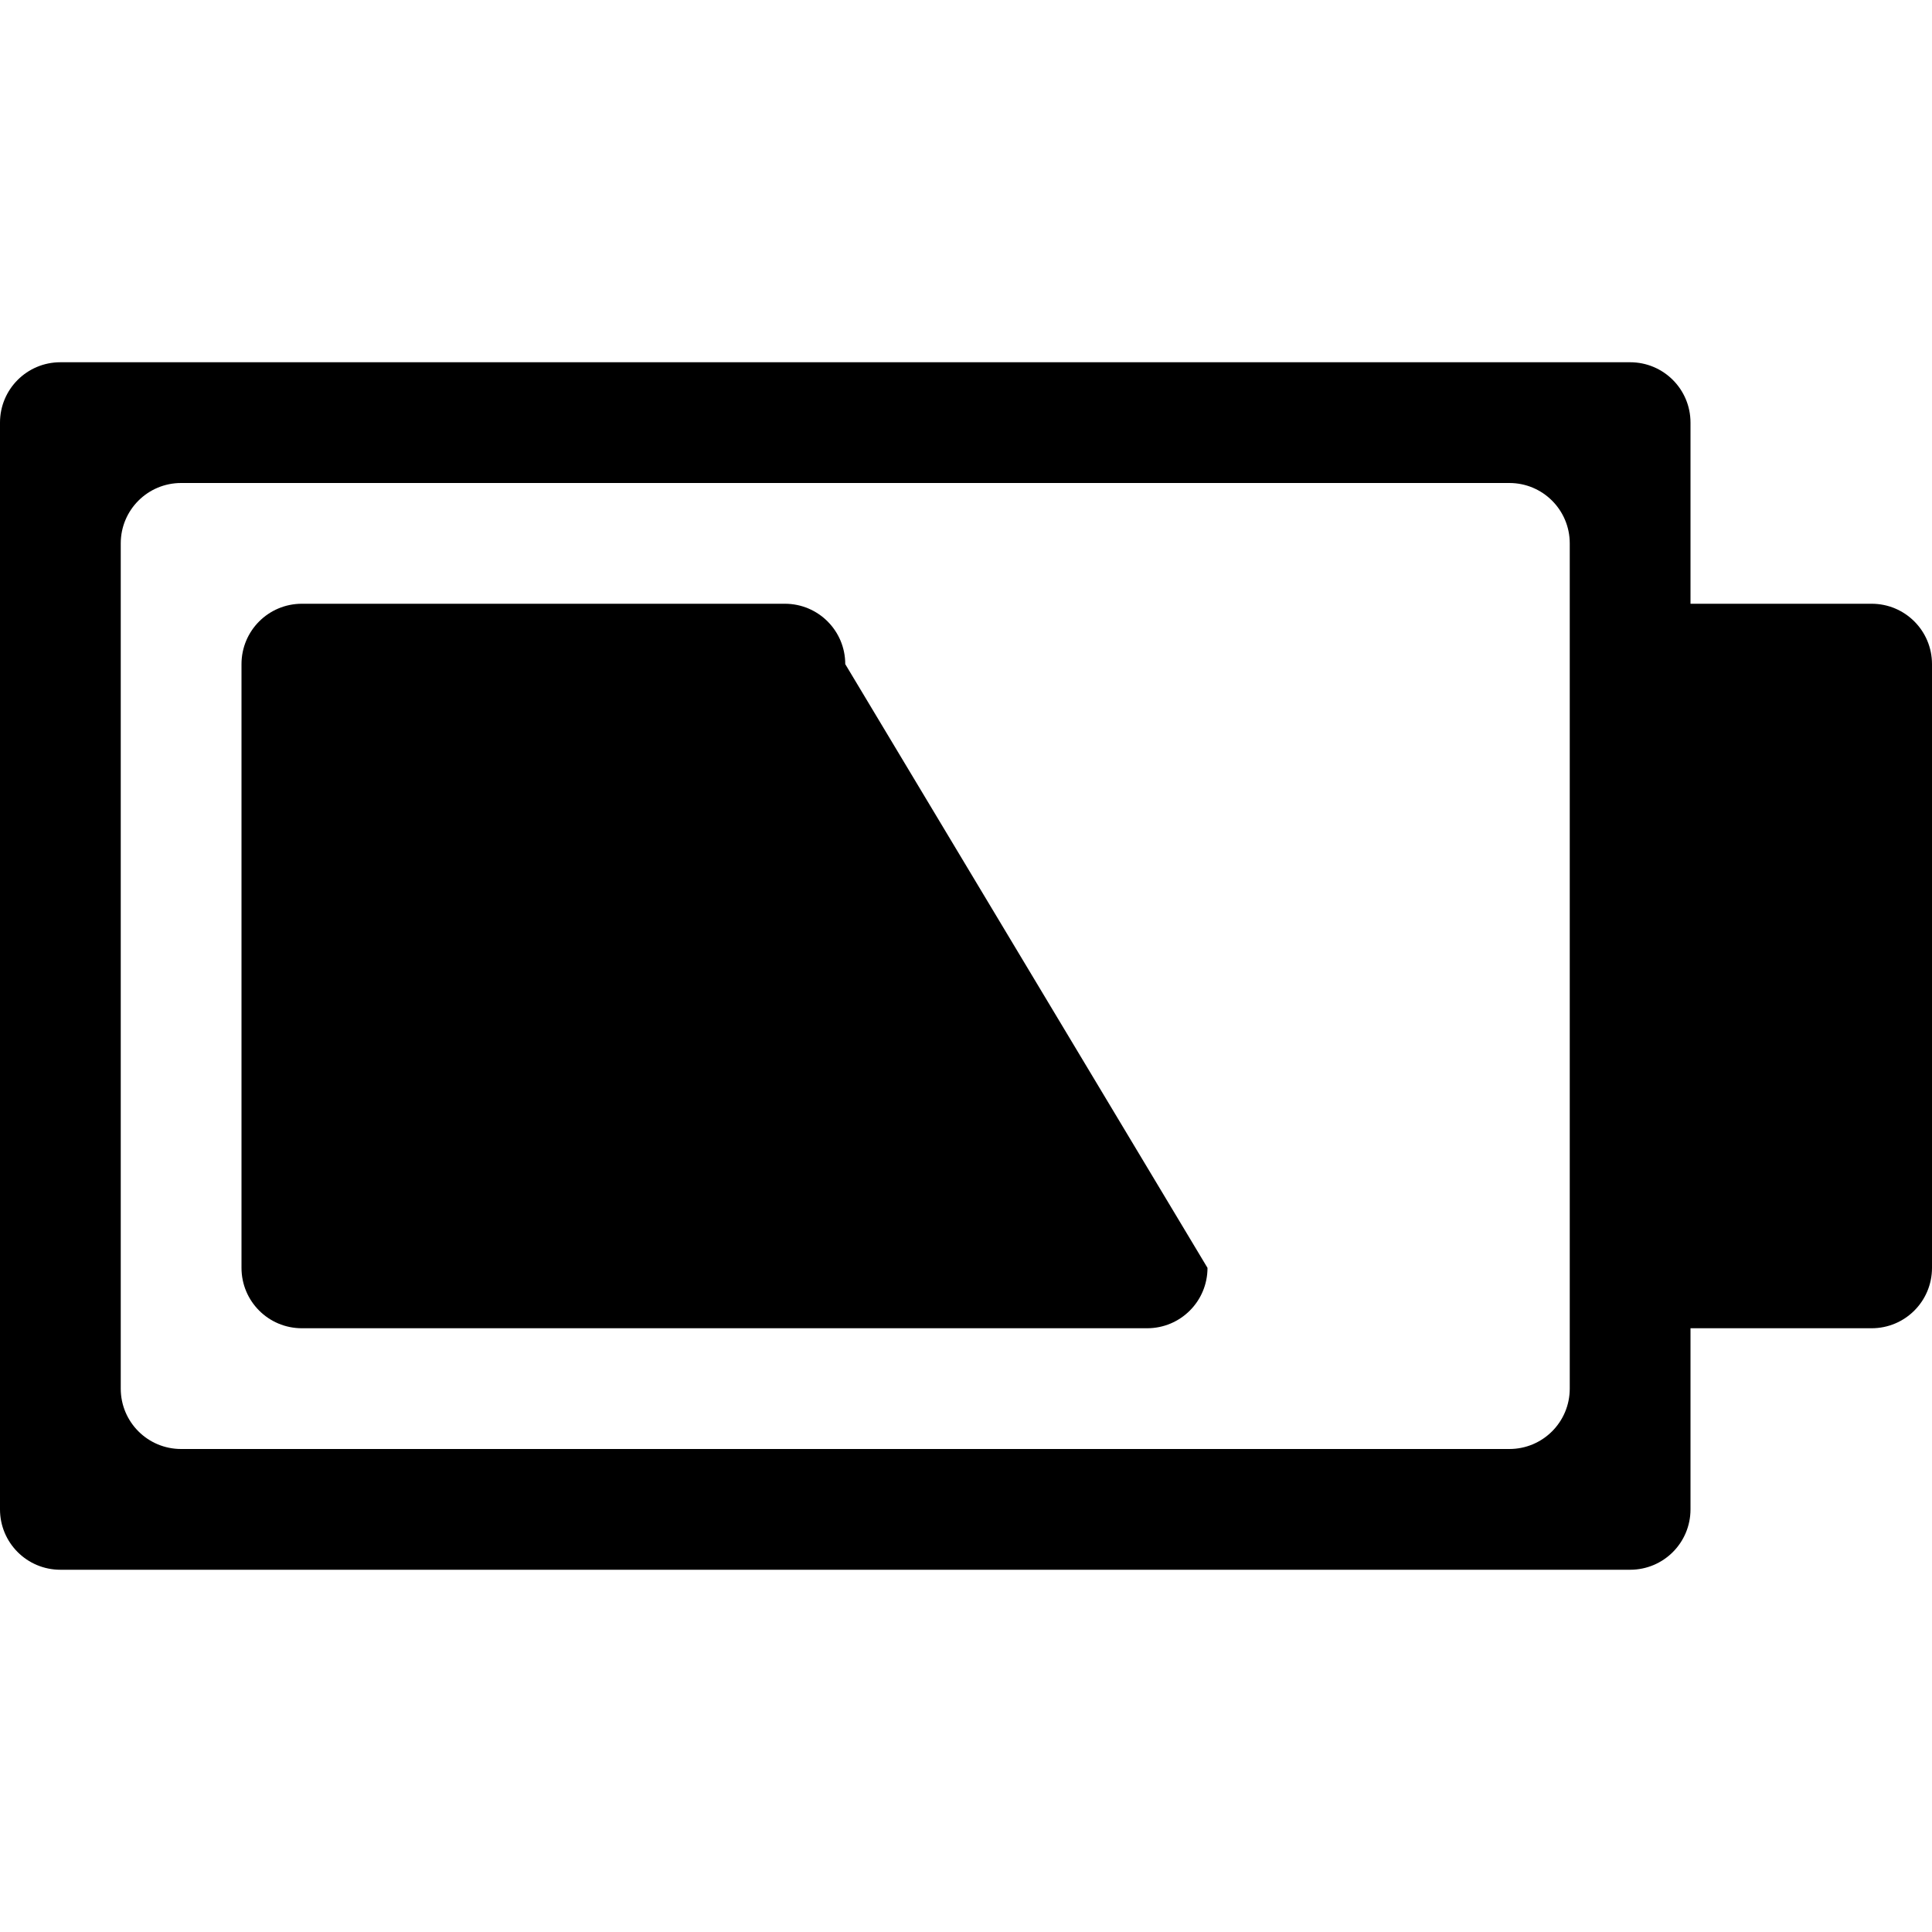
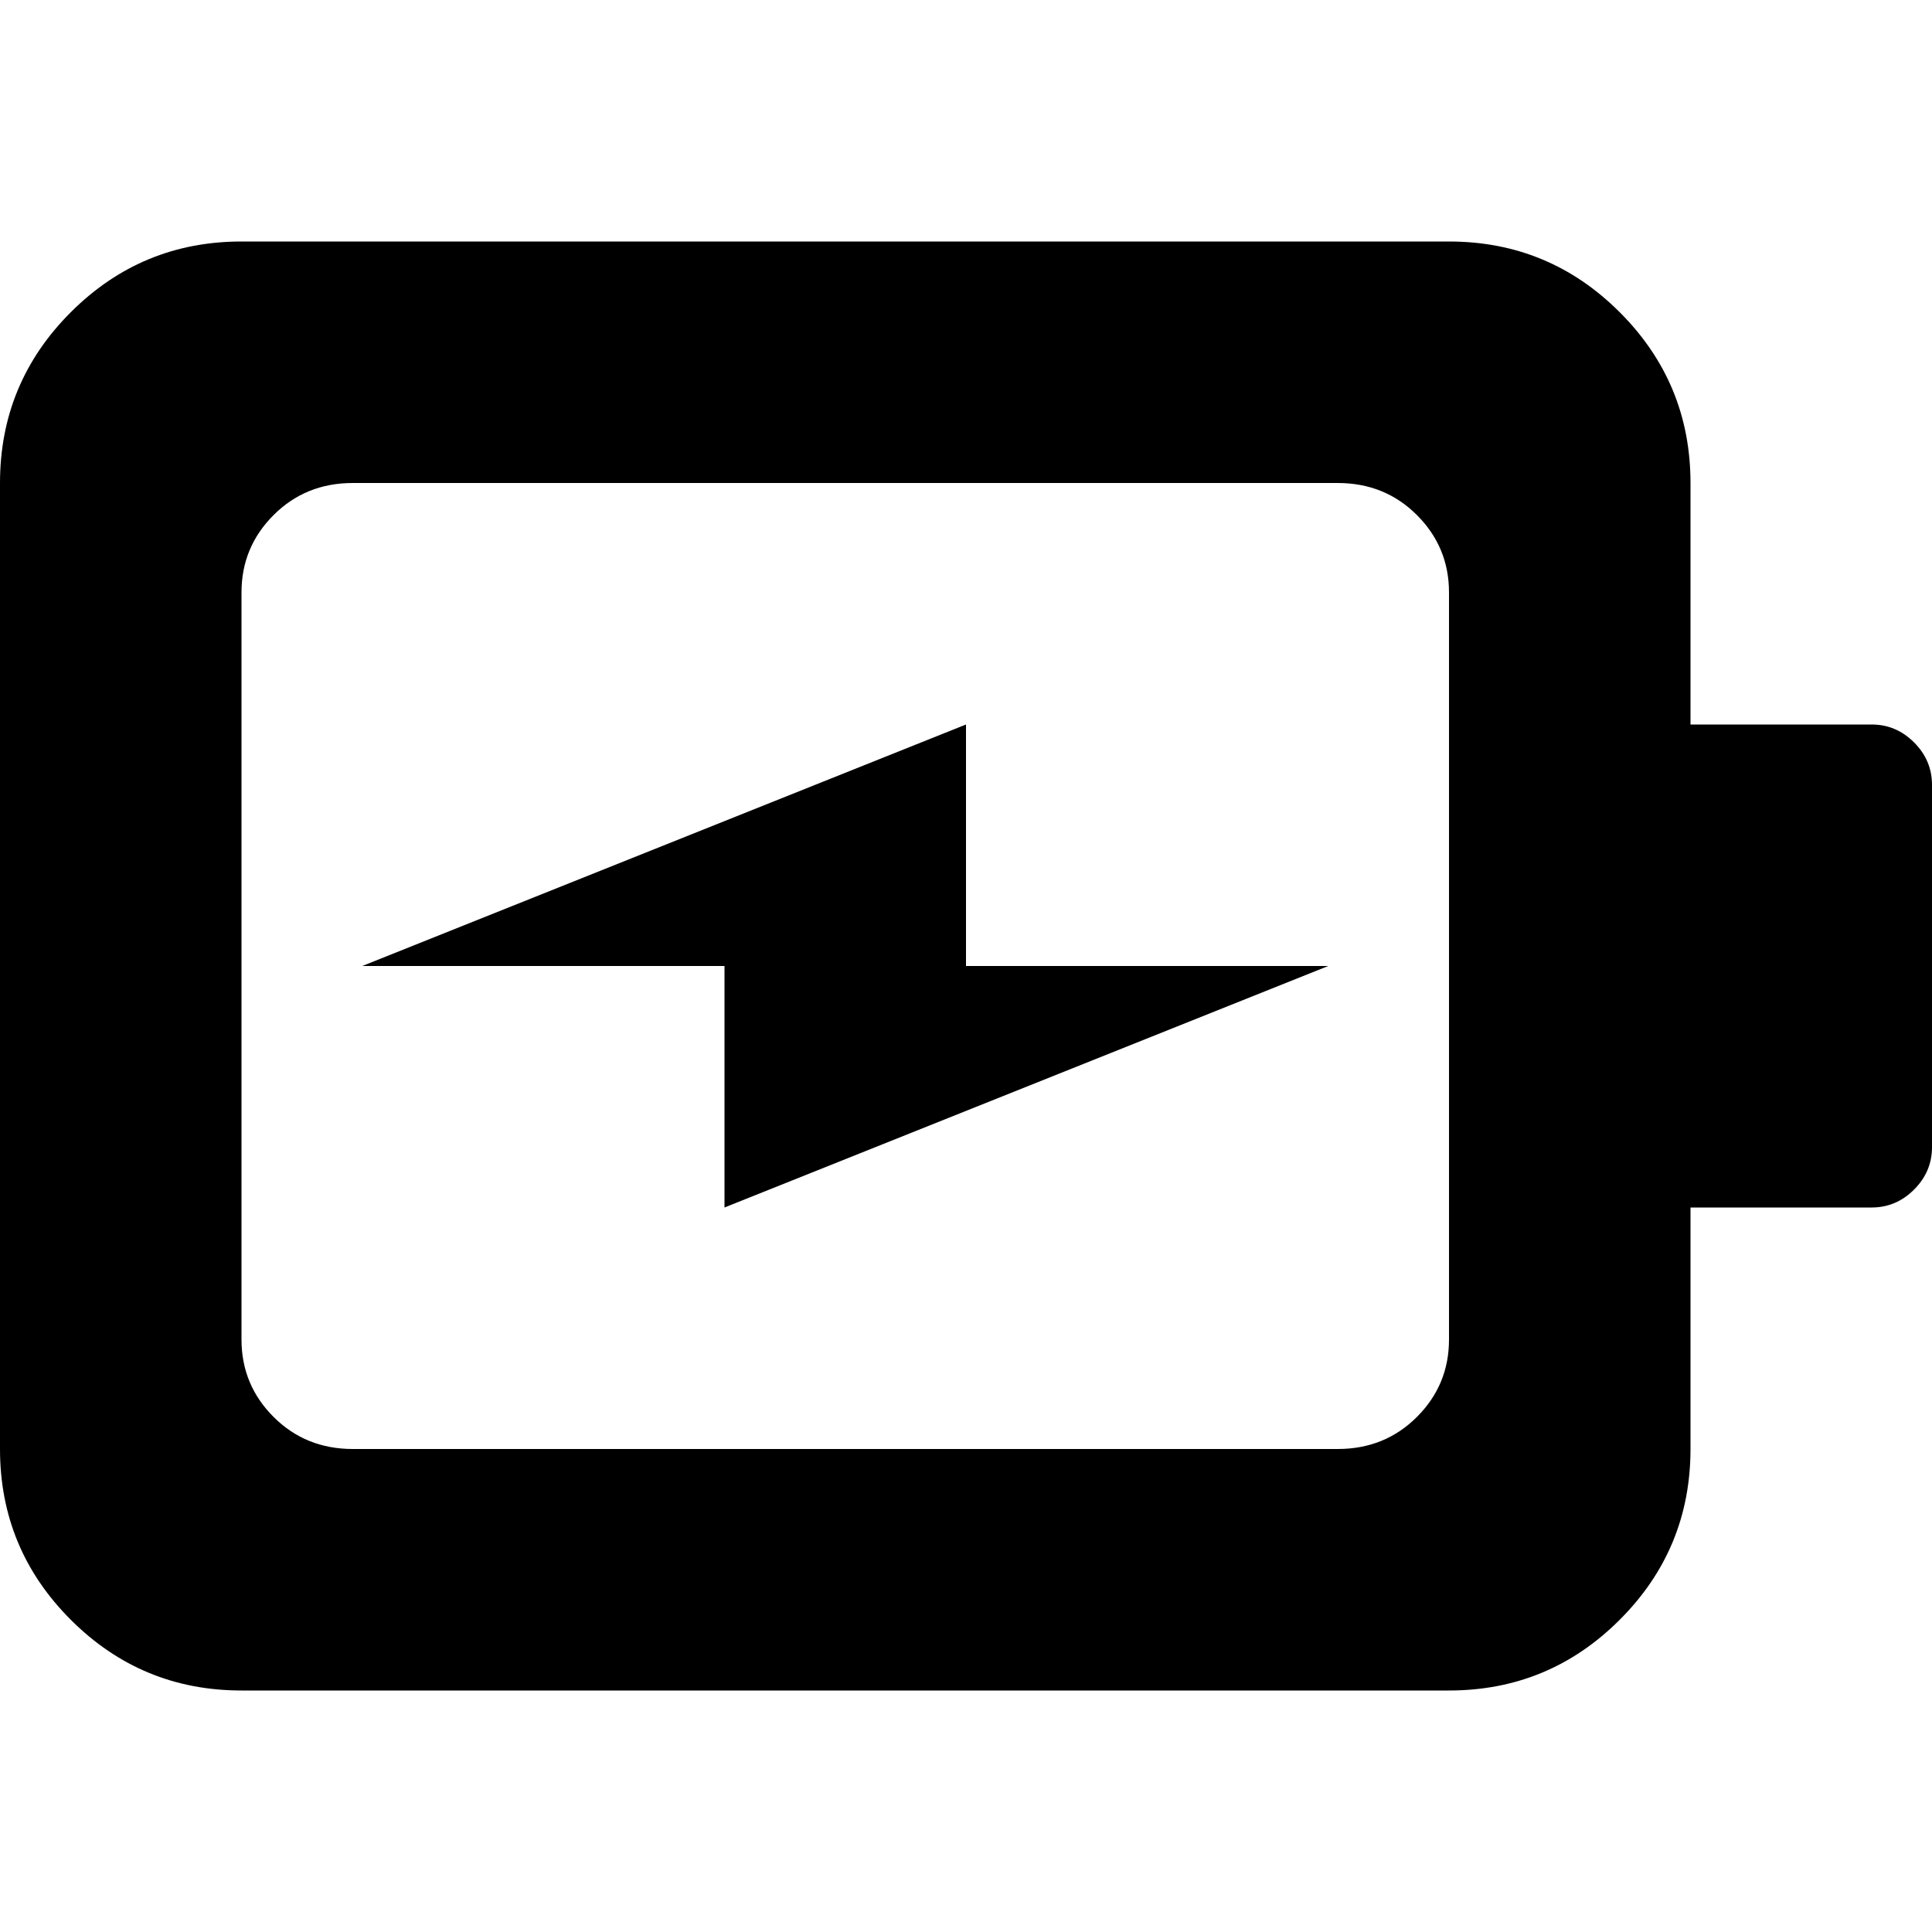
<svg xmlns="http://www.w3.org/2000/svg" width="512" height="512" viewBox="0 0 512 512" fill="#000000">
-   <path d="M 208.00,160.00L 80.00,160.00 c-8.848,0.00-16.00,7.152-16.00,16.00l0.00,160.00 c0.00,8.848, 7.152,16.00, 16.00,16.00l 224.00,0.00 c 8.848,0.00, 16.00-7.152, 16.00-16.00 l-96.00-160.00C 224.00,167.152, 216.848,160.00, 208.00,160.00zM 496.00,160.00l-48.00,0.00 L 448.00,112.00 c0.00-8.848-7.152-16.00-16.00-16.00L 16.00,96.00 C 7.152,96.00,0.00,103.152,0.00,112.00l0.00,288.00 c0.00,8.848, 7.152,16.00, 16.00,16.00 l 416.00,0.00 c 8.848,0.00, 16.00-7.152, 16.00-16.00l0.00-48.00 l 48.00,0.00 c 8.848,0.00, 16.00-7.152, 16.00-16.00L 512.00,176.00 C 512.00,167.152, 504.848,160.00, 496.00,160.00z M 416.00,368.00c0.00,8.848-7.152,16.00-16.00,16.00L 48.00,384.00 c-8.848,0.00-16.00-7.152-16.00-16.00L 32.00,144.00 c0.00-8.848, 7.152-16.00, 16.00-16.00l 352.00,0.00 c 8.848,0.00, 16.00,7.152, 16.00,16.00L 416.00,368.00 z" />
+   <path d="M 496,320l-48,0 l0,64 q0,26.5 -18.75,45.25t-45.25,18.75l-320,0 q-26.5,0 -45.25-18.75t-18.75-45.25l0-256 q0-26.5 18.75-45.25t 45.25-18.75l 320,0 q 26.5,0 45.25,18.75t 18.75,45.25l0,64 l 48,0 q 6.5,0 11.25,4.75t 4.75,11.25l0,96 q0,6.5 -4.75,11.25t-11.25,4.75zM 384,157q0-12 -8.5-20.5t-21-8.5l-261,0 q-12.5,0 -21,8.5t-8.5,20.5l0,198 q0,12 8.5,20.5t 21,8.5l 261,0 q 12.5,0 21-8.5t 8.5-20.5l0-198 zM 192,256l-96,0 l 160-64l0,64 l 96,0 l-160,64l0-64 z" />
</svg>
